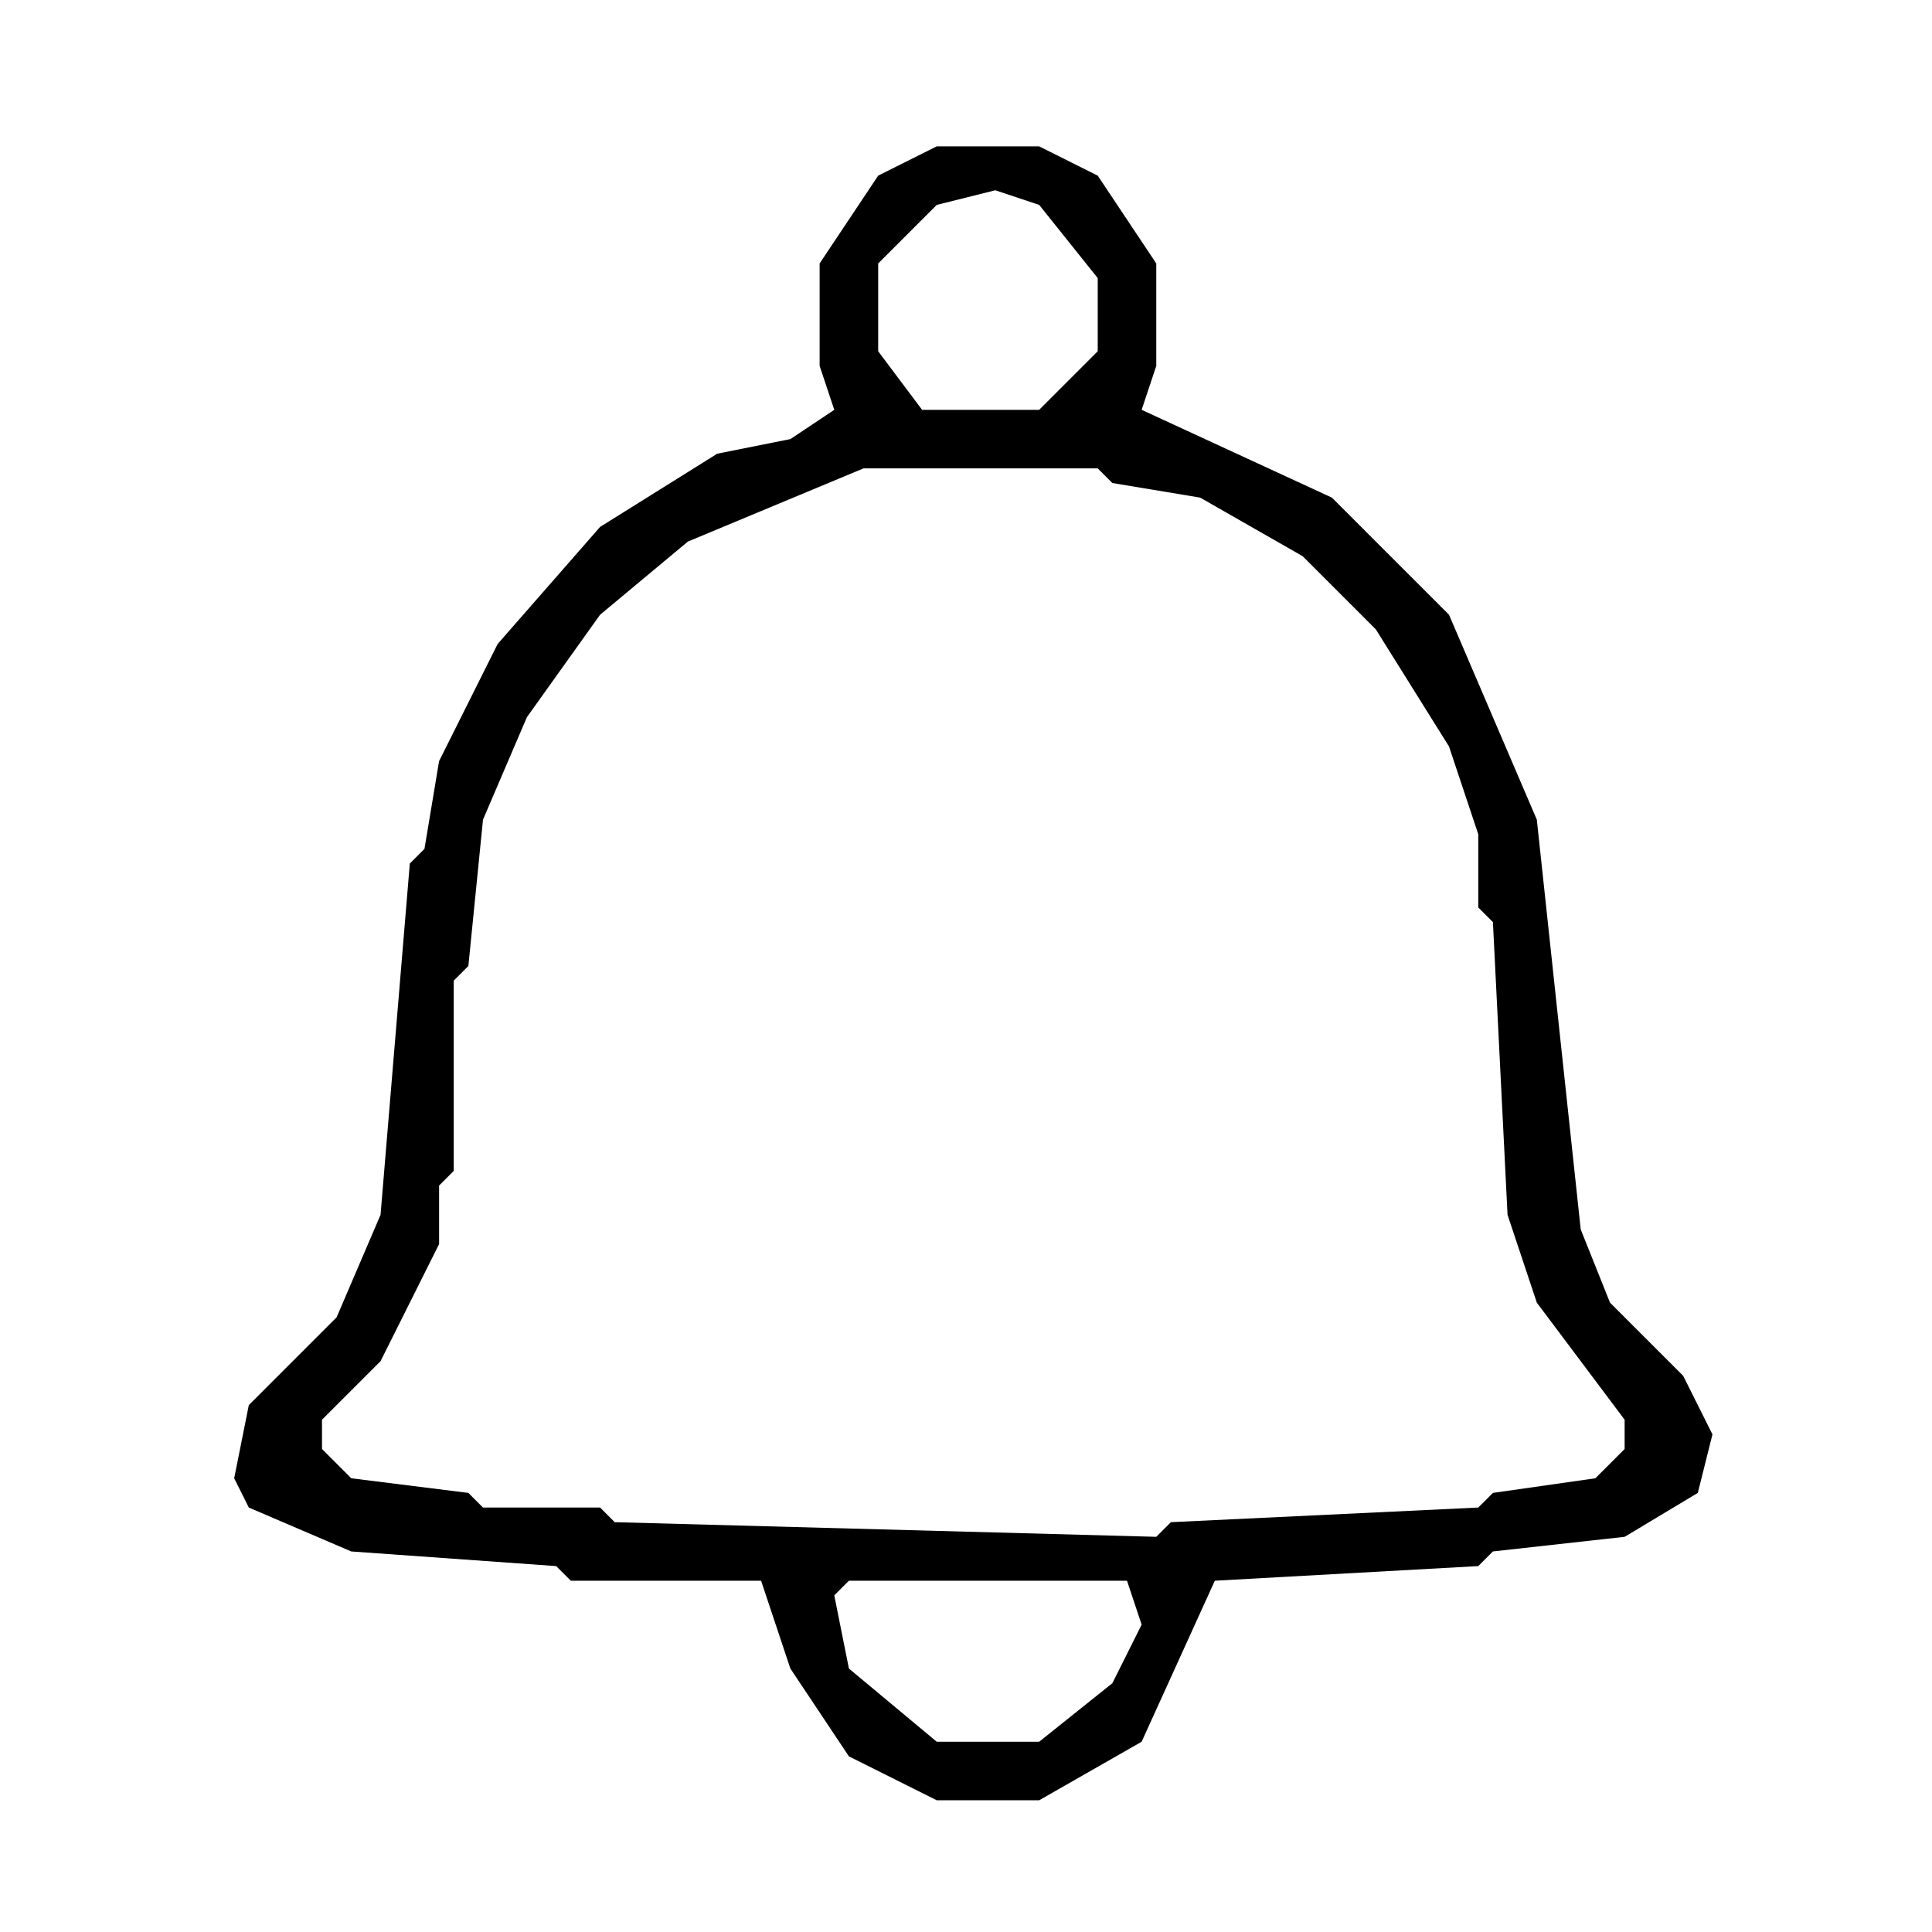
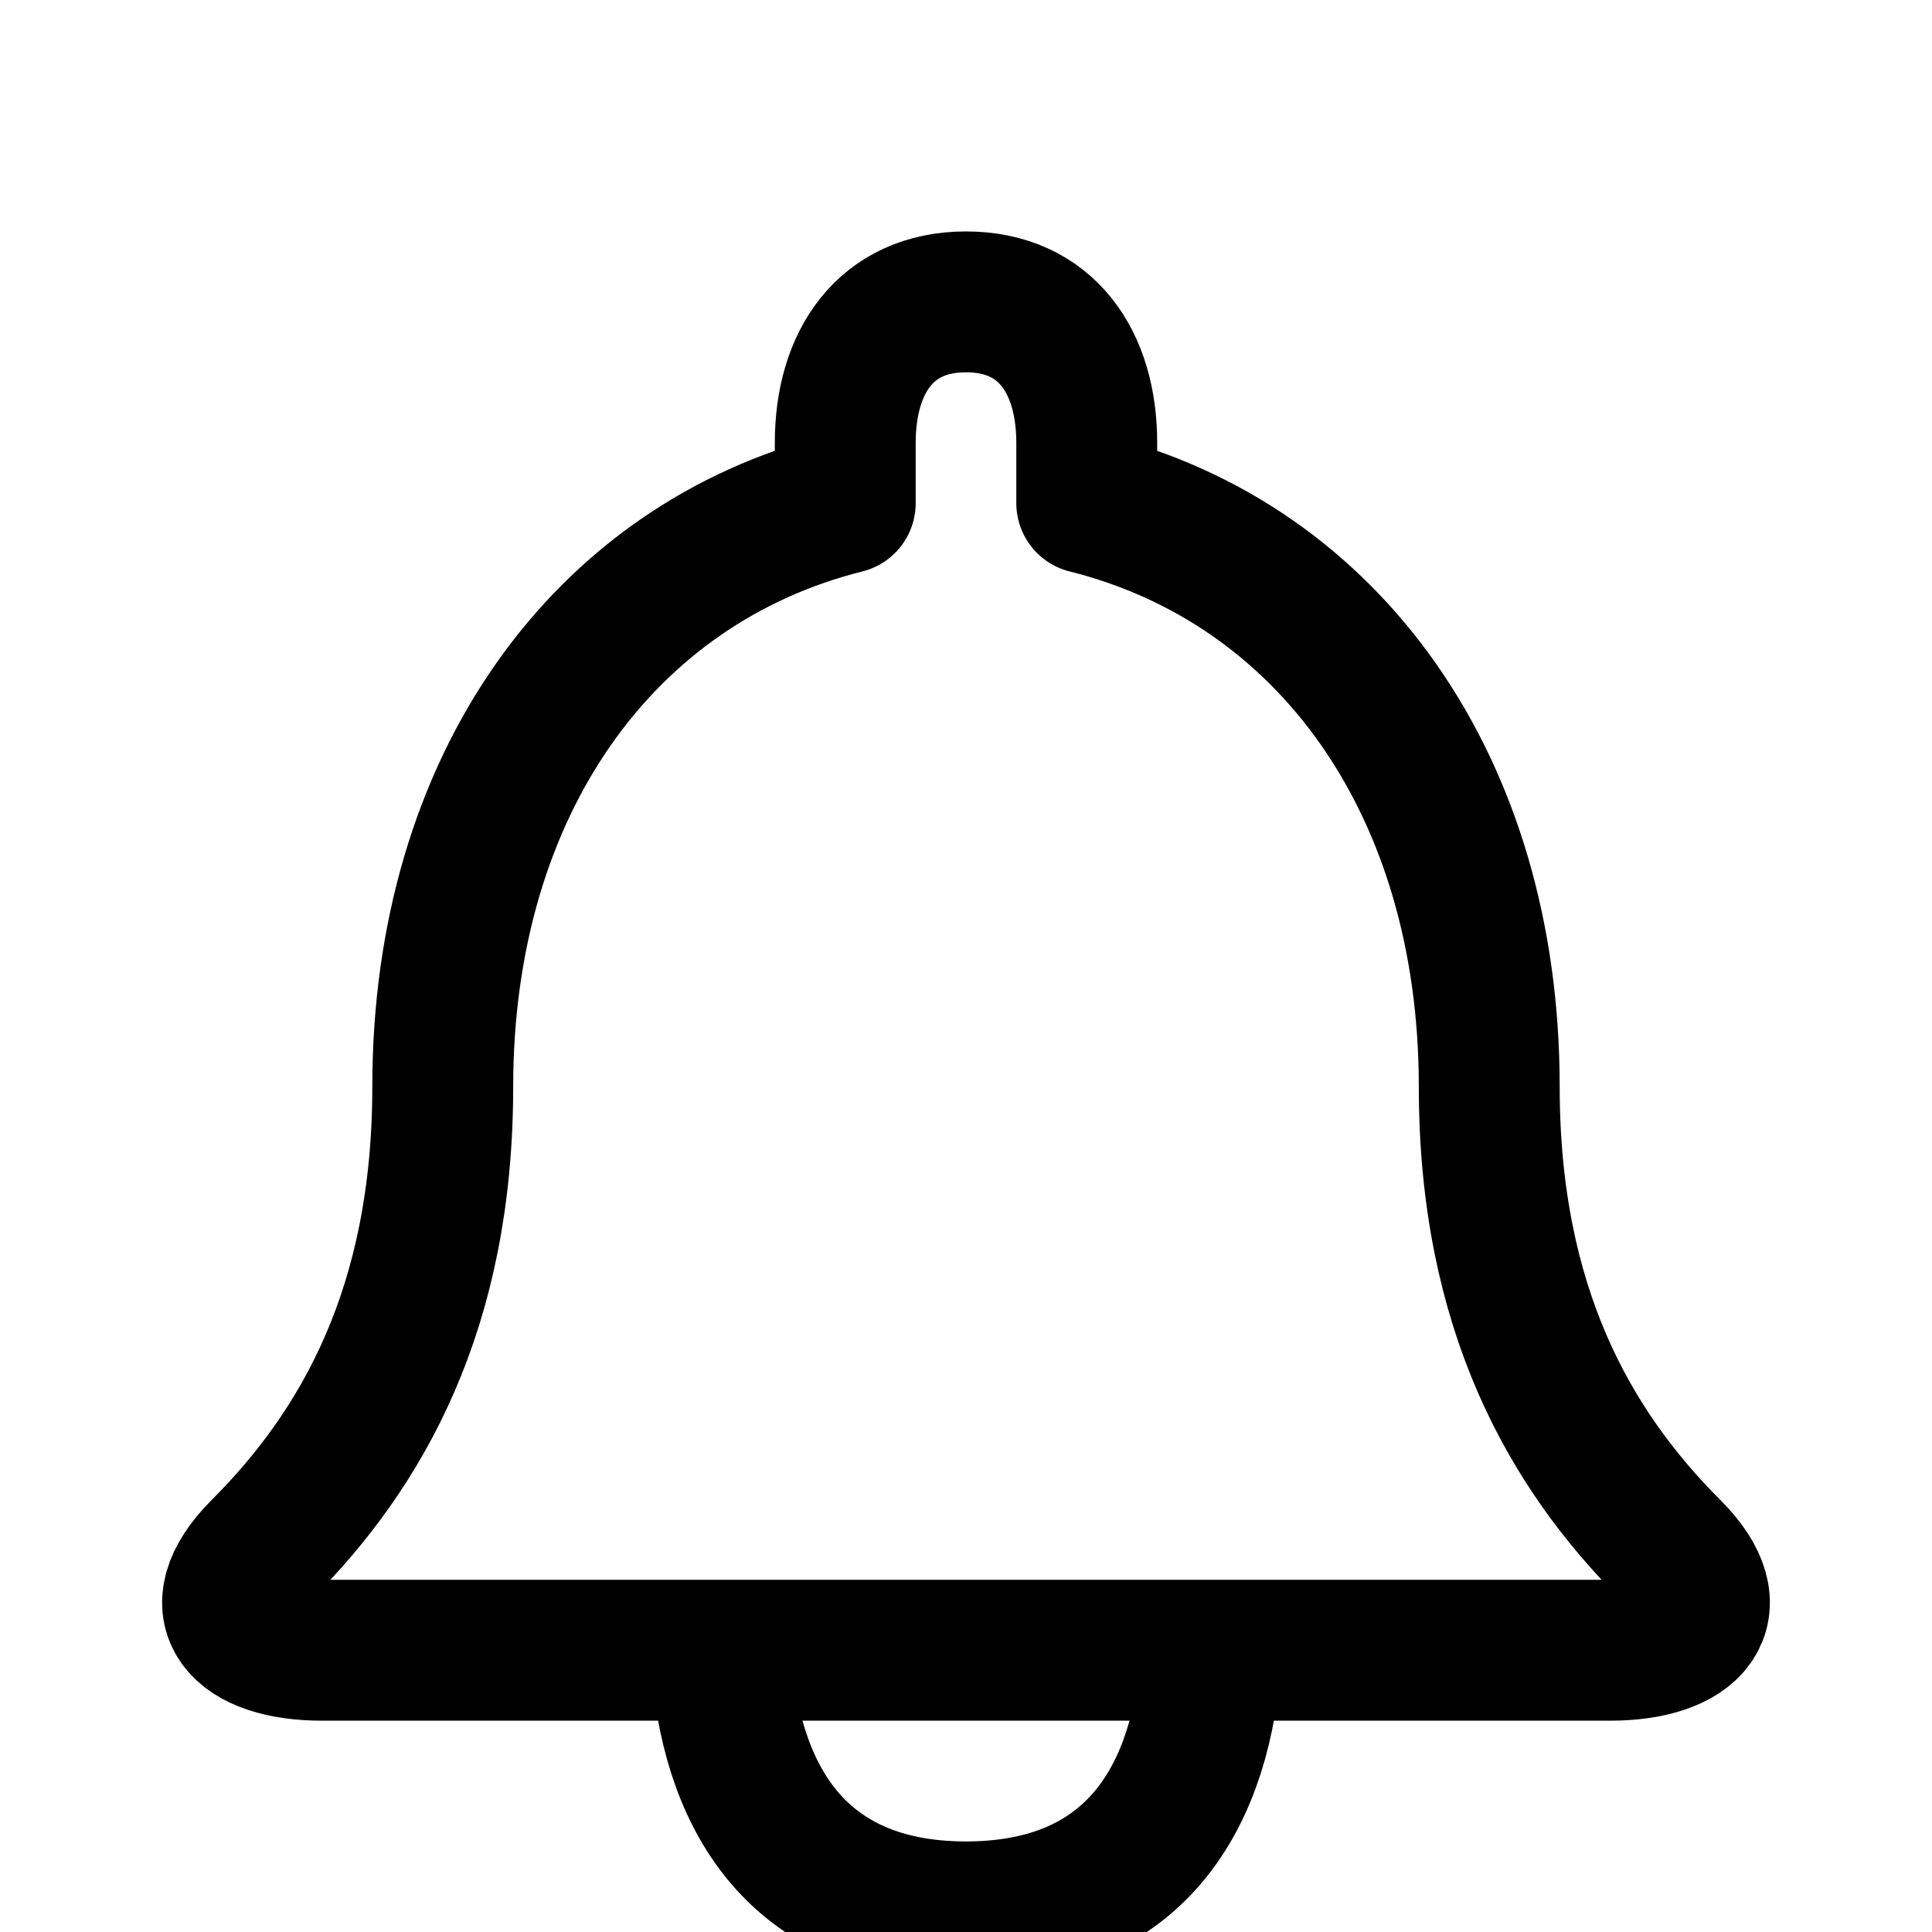
- <svg xmlns="http://www.w3.org/2000/svg" viewBox="28 28 132 132" fill="black">
-   <path fill-rule="evenodd" d="M92,38 88,40 84,46 84,53 85,56 82,58 77,59 69,64 62,72 58,80 57,86 56,87 54,111 51,118 45,124 44,129 45,131 52,134 66,135 67,136 80,136 82,142 86,148 92,151 99,151 106,147 111,136 129,135 130,134 139,133 144,130 145,126 143,122 138,117 136,112 133,84 127,70 119,62 106,56 107,53 107,46 103,40 99,38Z M85,137 86,136 105,136 106,139 104,143 99,147 92,147 86,142Z M69,70 75,65 87,60 103,60 104,61 110,62 117,66 122,71 127,79 129,85 129,90 130,91 131,111 133,117 139,125 139,127 137,129 130,130 129,131 108,132 107,133 70,132 69,131 61,131 60,130 52,129 50,127 50,125 54,121 58,113 58,109 59,108 59,95 60,94 61,84 64,77Z M92,42 96,41 99,42 103,47 103,52 99,56 91,56 88,52 88,46Z" />
+ <svg xmlns="http://www.w3.org/2000/svg" viewBox="0 0 96 96" fill="none" stroke="black" stroke-width="7" stroke-linecap="round" stroke-linejoin="round">
+   <path d="M48 15c-4 0-6 3-6 7v3c-12 3-20 14-20 29 0 11-4 18-9 23-3 3-1 5 3 5h64c4 0 6-2 3-5-5-5-9-12-9-23 0-15-8-26-20-29v-3c0-4-2-7-6-7Z" />
+   <path d="M36 84c1 7 5 11 12 11s11-4 12-11" />
</svg>
